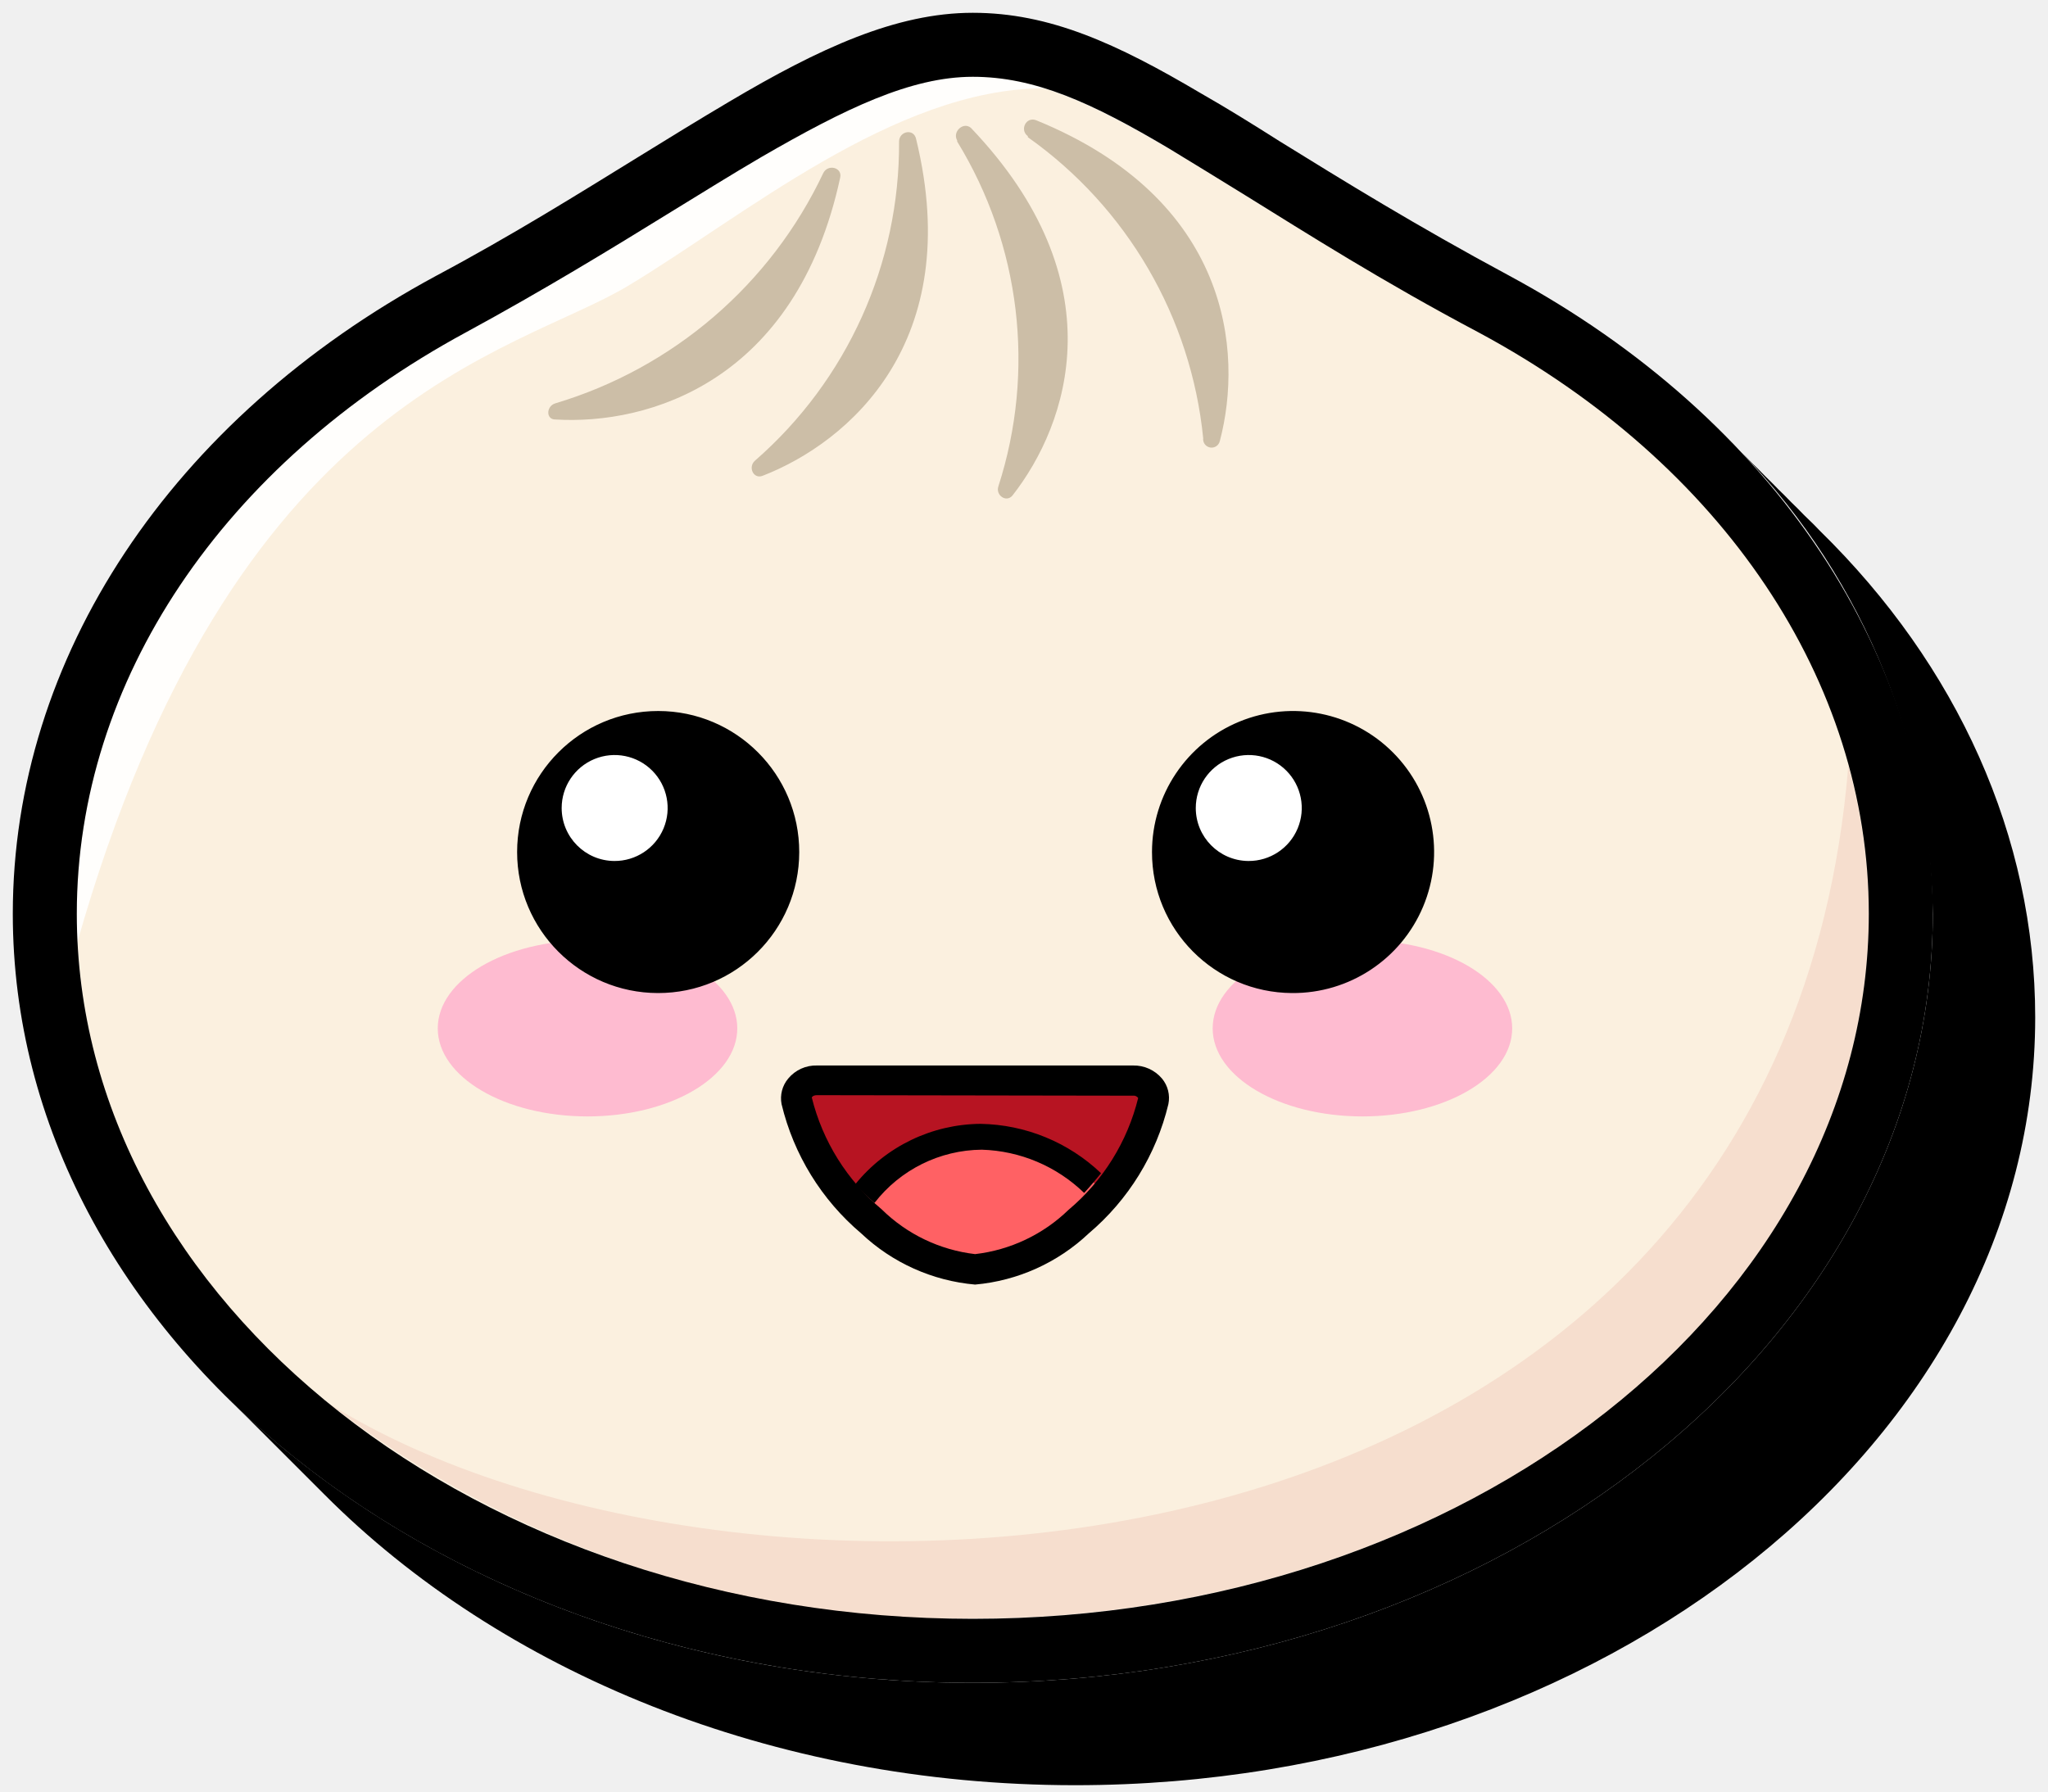
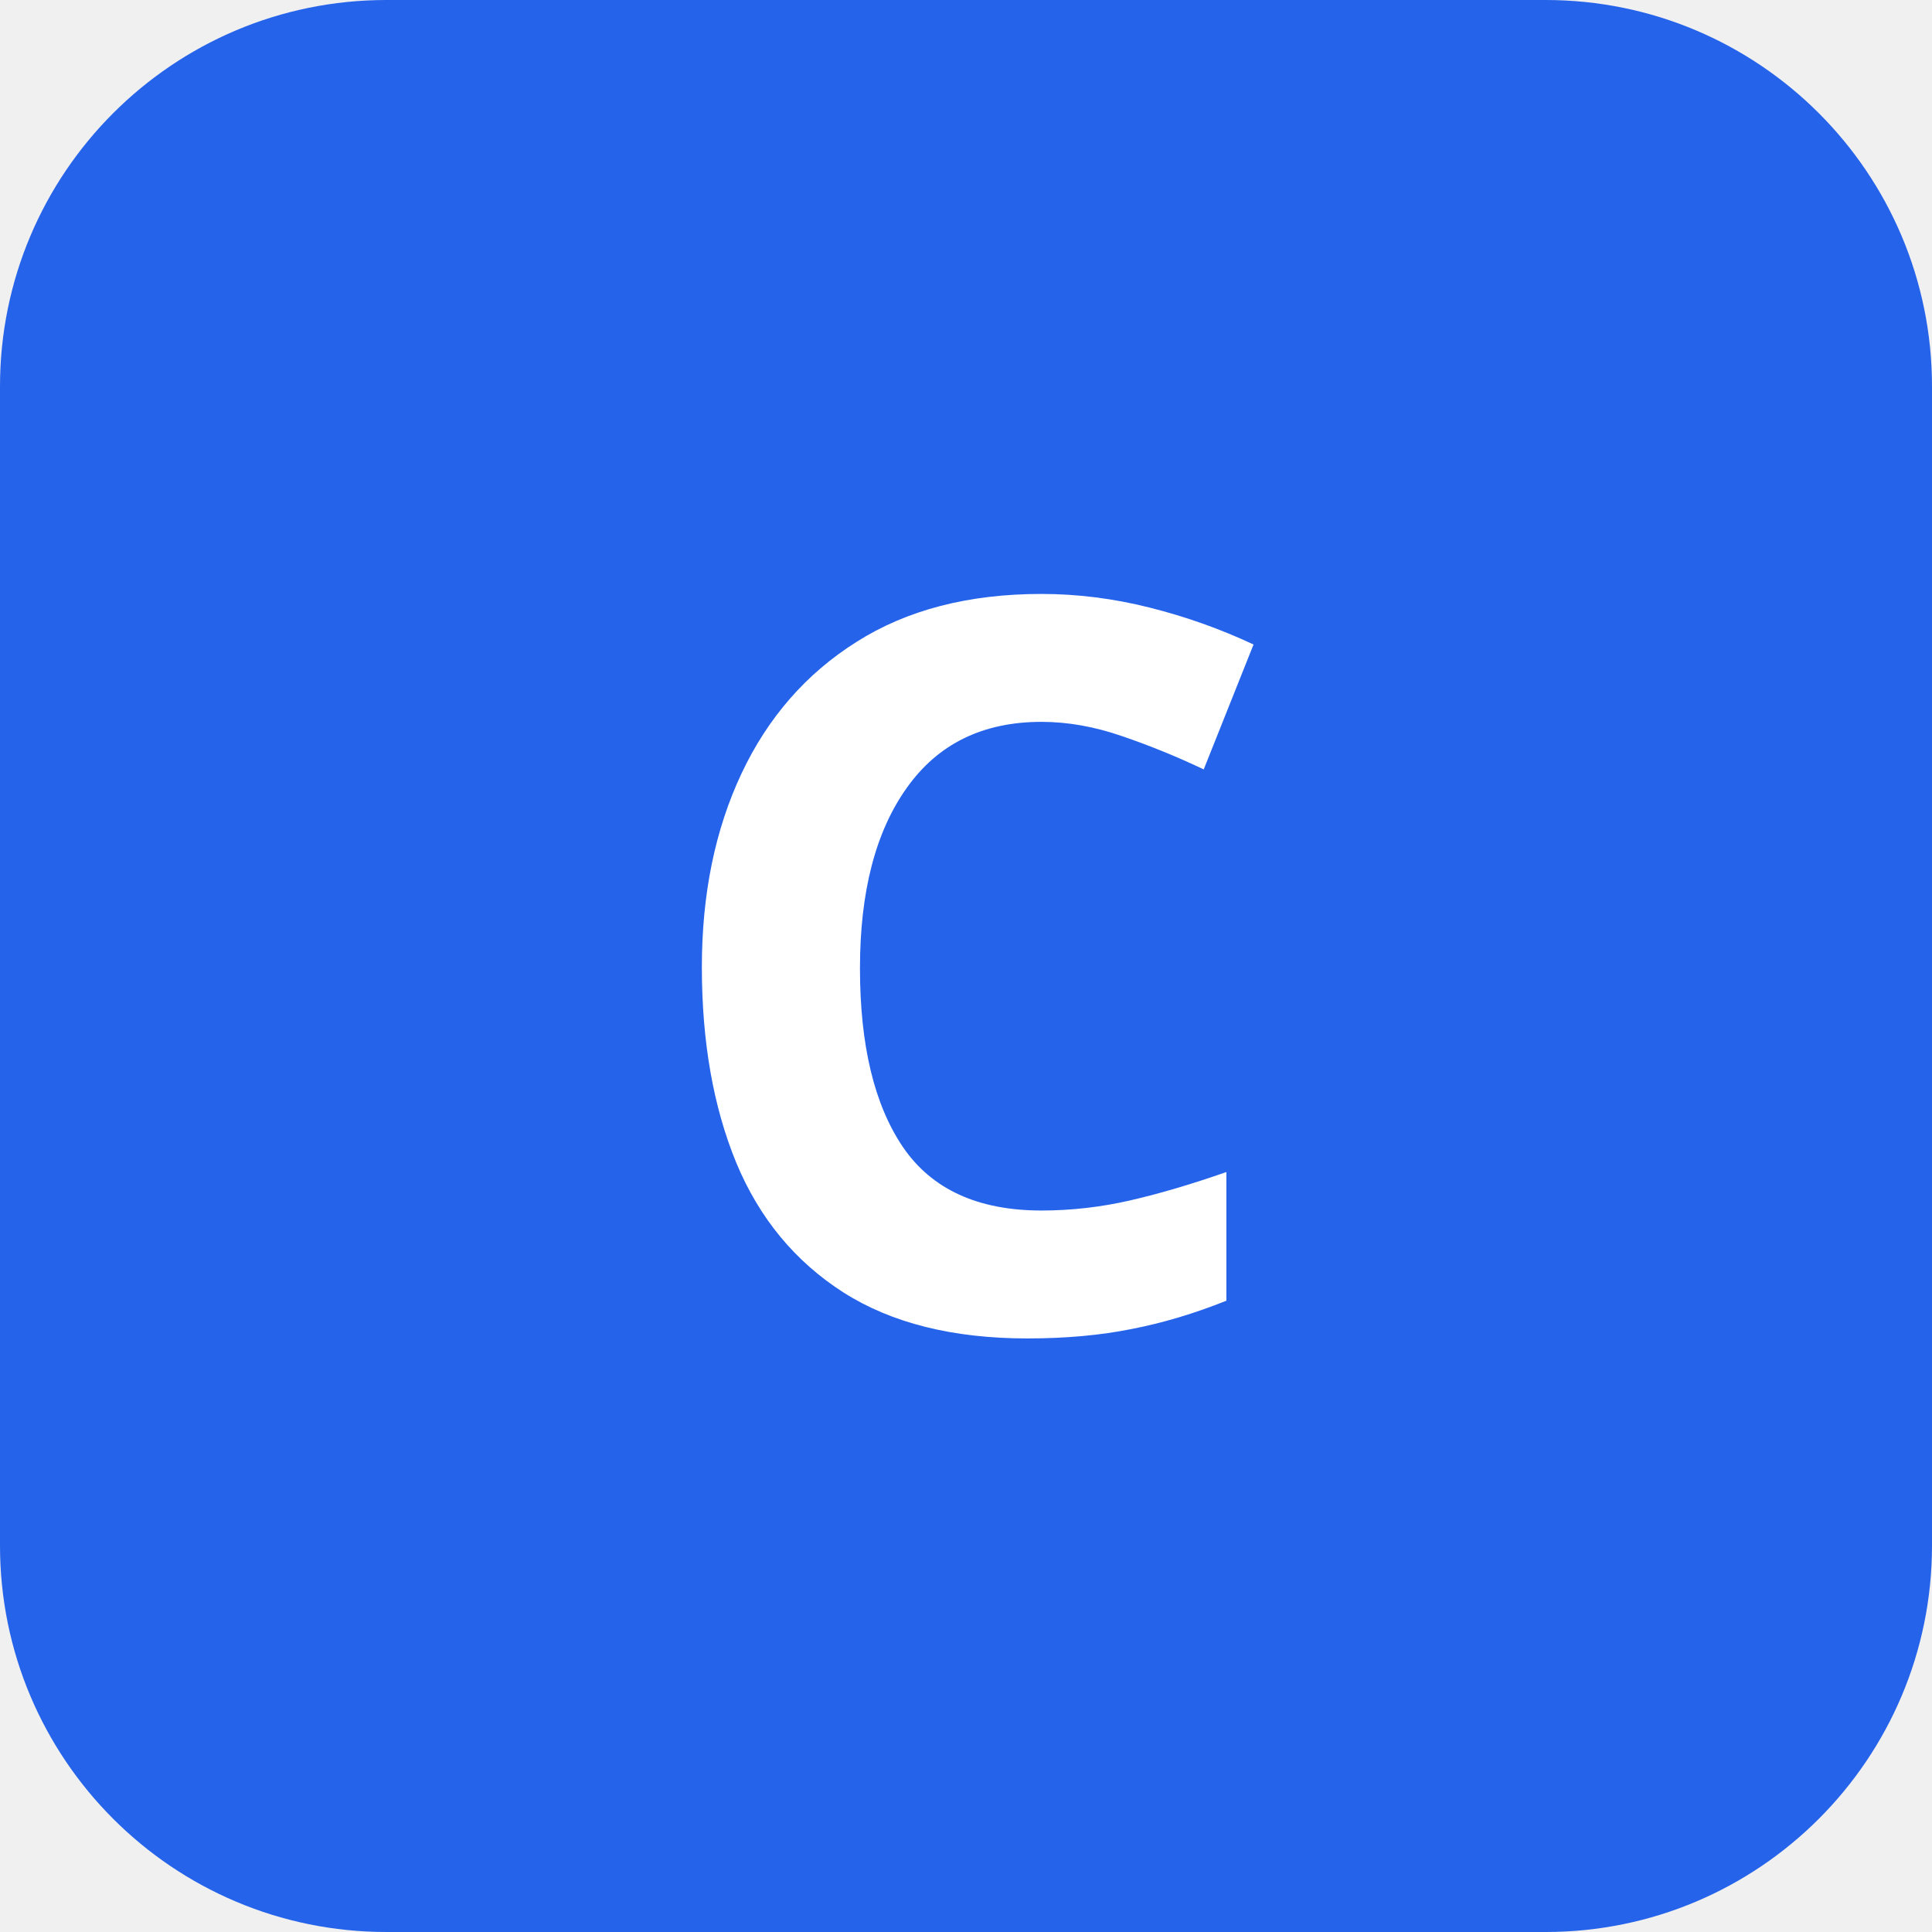
- <svg xmlns="http://www.w3.org/2000/svg" id="Bun" viewBox="0 0 80 70">
-   <path id="Shadow" d="M71.09,20.74c-.16-.17-.33-.34-.5-.5s-.33-.34-.5-.5-.33-.34-.5-.5-.33-.34-.5-.5-.33-.34-.5-.5-.33-.34-.5-.5-.33-.34-.5-.5A26.46,26.46,0,0,1,75.5,35.7c0,16.57-16.82,30.05-37.5,30.05-11.58,0-21.94-4.23-28.83-10.86l.5.5.5.5.5.5.5.5.5.5.5.5.5.5C19.55,65.3,30.14,69.75,42,69.75c20.68,0,37.5-13.48,37.5-30C79.5,32.69,76.46,26,71.09,20.74Z" />
-   <g id="Body">
-     <path id="Background" d="M73,35.7c0,15.21-15.67,27.54-35,27.54S3,50.91,3,35.7C3,26.27,9,17.94,18.22,13S33.18,3,38,3s8.94,4.13,19.78,10C67,17.94,73,26.27,73,35.7Z" style="fill:#fbf0df" />
-     <path id="Bottom_Shadow" data-name="Bottom Shadow" d="M73,35.7a21.67,21.67,0,0,0-.8-5.78c-2.73,33.3-43.35,34.9-59.32,24.94A40,40,0,0,0,38,63.24C57.3,63.24,73,50.89,73,35.7Z" style="fill:#f6dece" />
-     <path id="Light_Shine" data-name="Light Shine" d="M24.53,11.17C29,8.49,34.94,3.46,40.78,3.45A9.29,9.29,0,0,0,38,3c-2.42,0-5,1.25-8.25,3.13-1.13.66-2.3,1.39-3.54,2.15-2.33,1.44-5,3.07-8,4.7C8.69,18.13,3,26.62,3,35.7c0,.4,0,.8,0,1.19C9.06,15.48,20.07,13.85,24.53,11.17Z" style="fill:#fffefc" />
-     <path id="Top" d="M35.12,5.53A16.41,16.41,0,0,1,29.49,18c-.28.25-.06.73.3.59,3.37-1.31,7.92-5.23,6-13.14C35.71,5,35.12,5.12,35.12,5.53Zm2.27,0A16.24,16.24,0,0,1,39,19c-.12.35.31.65.55.36C41.74,16.56,43.65,11,37.93,5,37.64,4.74,37.19,5.14,37.39,5.49Zm2.76-.17A16.42,16.42,0,0,1,47,17.12a.33.33,0,0,0,.65.11c.92-3.49.4-9.44-7.17-12.53C40.08,4.54,39.82,5.08,40.15,5.32ZM21.69,15.76a16.94,16.94,0,0,0,10.47-9c.18-.36.75-.22.66.18-1.73,8-7.52,9.67-11.12,9.45C21.32,16.4,21.33,15.87,21.69,15.76Z" style="fill:#ccbea7;fill-rule:evenodd" />
-     <path id="Outline" d="M38,65.75C17.32,65.75.5,52.27.5,35.7c0-10,6.18-19.33,16.53-24.92,3-1.6,5.57-3.21,7.86-4.62,1.26-.78,2.45-1.51,3.6-2.19C32,1.89,35,.5,38,.5s5.62,1.2,8.9,3.14c1,.57,2,1.19,3.07,1.87,2.49,1.54,5.3,3.28,9,5.27C69.32,16.37,75.5,25.69,75.5,35.7,75.5,52.27,58.68,65.75,38,65.75ZM38,3c-2.42,0-5,1.25-8.25,3.13-1.13.66-2.3,1.39-3.54,2.15-2.33,1.44-5,3.07-8,4.7C8.69,18.13,3,26.62,3,35.7,3,50.89,18.7,63.25,38,63.25S73,50.89,73,35.7C73,26.62,67.31,18.13,57.78,13,54,11,51.05,9.12,48.66,7.64c-1.09-.67-2.09-1.29-3-1.84C42.63,4,40.42,3,38,3Z" />
-   </g>
-   <g id="Mouth">
-     <g id="Background-2" data-name="Background">
-       <path d="M45.05,43a8.93,8.93,0,0,1-2.92,4.71,6.81,6.81,0,0,1-4,1.88A6.84,6.84,0,0,1,34,47.71,8.93,8.93,0,0,1,31.12,43a.72.72,0,0,1,.8-.81H44.26A.72.72,0,0,1,45.05,43Z" style="fill:#b71422" />
-     </g>
-     <g id="Tongue">
-       <path id="Background-3" data-name="Background" d="M34,47.79a6.91,6.91,0,0,0,4.12,1.9,6.91,6.91,0,0,0,4.11-1.9,10.63,10.63,0,0,0,1-1.07,6.83,6.83,0,0,0-4.9-2.31,6.15,6.15,0,0,0-5,2.78C33.56,47.4,33.76,47.6,34,47.79Z" style="fill:#ff6164" />
-       <path id="Outline-2" data-name="Outline" d="M34.16,47a5.36,5.36,0,0,1,4.19-2.08,6,6,0,0,1,4,1.69c.23-.25.45-.51.66-.77a7,7,0,0,0-4.71-1.93,6.36,6.36,0,0,0-4.89,2.36A9.53,9.53,0,0,0,34.16,47Z" />
-     </g>
-     <path id="Outline-3" data-name="Outline" d="M38.09,50.19a7.42,7.42,0,0,1-4.45-2,9.52,9.52,0,0,1-3.11-5.05,1.2,1.2,0,0,1,.26-1,1.41,1.41,0,0,1,1.13-.51H44.26a1.44,1.44,0,0,1,1.13.51,1.19,1.19,0,0,1,.25,1h0a9.52,9.52,0,0,1-3.11,5.05A7.42,7.42,0,0,1,38.09,50.19Zm-6.17-7.4c-.16,0-.2.07-.21.09a8.29,8.29,0,0,0,2.73,4.37A6.23,6.23,0,0,0,38.09,49a6.28,6.28,0,0,0,3.65-1.73,8.3,8.3,0,0,0,2.72-4.37.21.21,0,0,0-.2-.09Z" />
-   </g>
-   <g id="Face">
-     <ellipse id="Right_Blush" data-name="Right Blush" cx="53.22" cy="40.18" rx="5.85" ry="3.44" style="fill:#febbd0" />
-     <ellipse id="Left_Bluch" data-name="Left Bluch" cx="22.95" cy="40.18" rx="5.85" ry="3.44" style="fill:#febbd0" />
-     <path id="Eyes" d="M25.7,38.8a5.51,5.51,0,1,0-5.5-5.51A5.51,5.51,0,0,0,25.7,38.8Zm24.77,0A5.51,5.51,0,1,0,45,33.29,5.5,5.5,0,0,0,50.47,38.8Z" style="fill-rule:evenodd" />
-     <path id="Iris" d="M24,33.64a2.07,2.07,0,1,0-2.06-2.07A2.07,2.07,0,0,0,24,33.64Zm24.77,0a2.07,2.07,0,1,0-2.06-2.07A2.07,2.07,0,0,0,48.75,33.64Z" style="fill:#fff;fill-rule:evenodd" />
-   </g>
+ <svg xmlns="http://www.w3.org/2000/svg" viewBox="0 0 80 80">
+   <rect width="80" height="80" rx="16" fill="#2563eb" />
+   <text x="40" y="55" font-family="system-ui, sans-serif" font-size="42" font-weight="700" fill="#ffffff" text-anchor="middle">C</text>
</svg>
